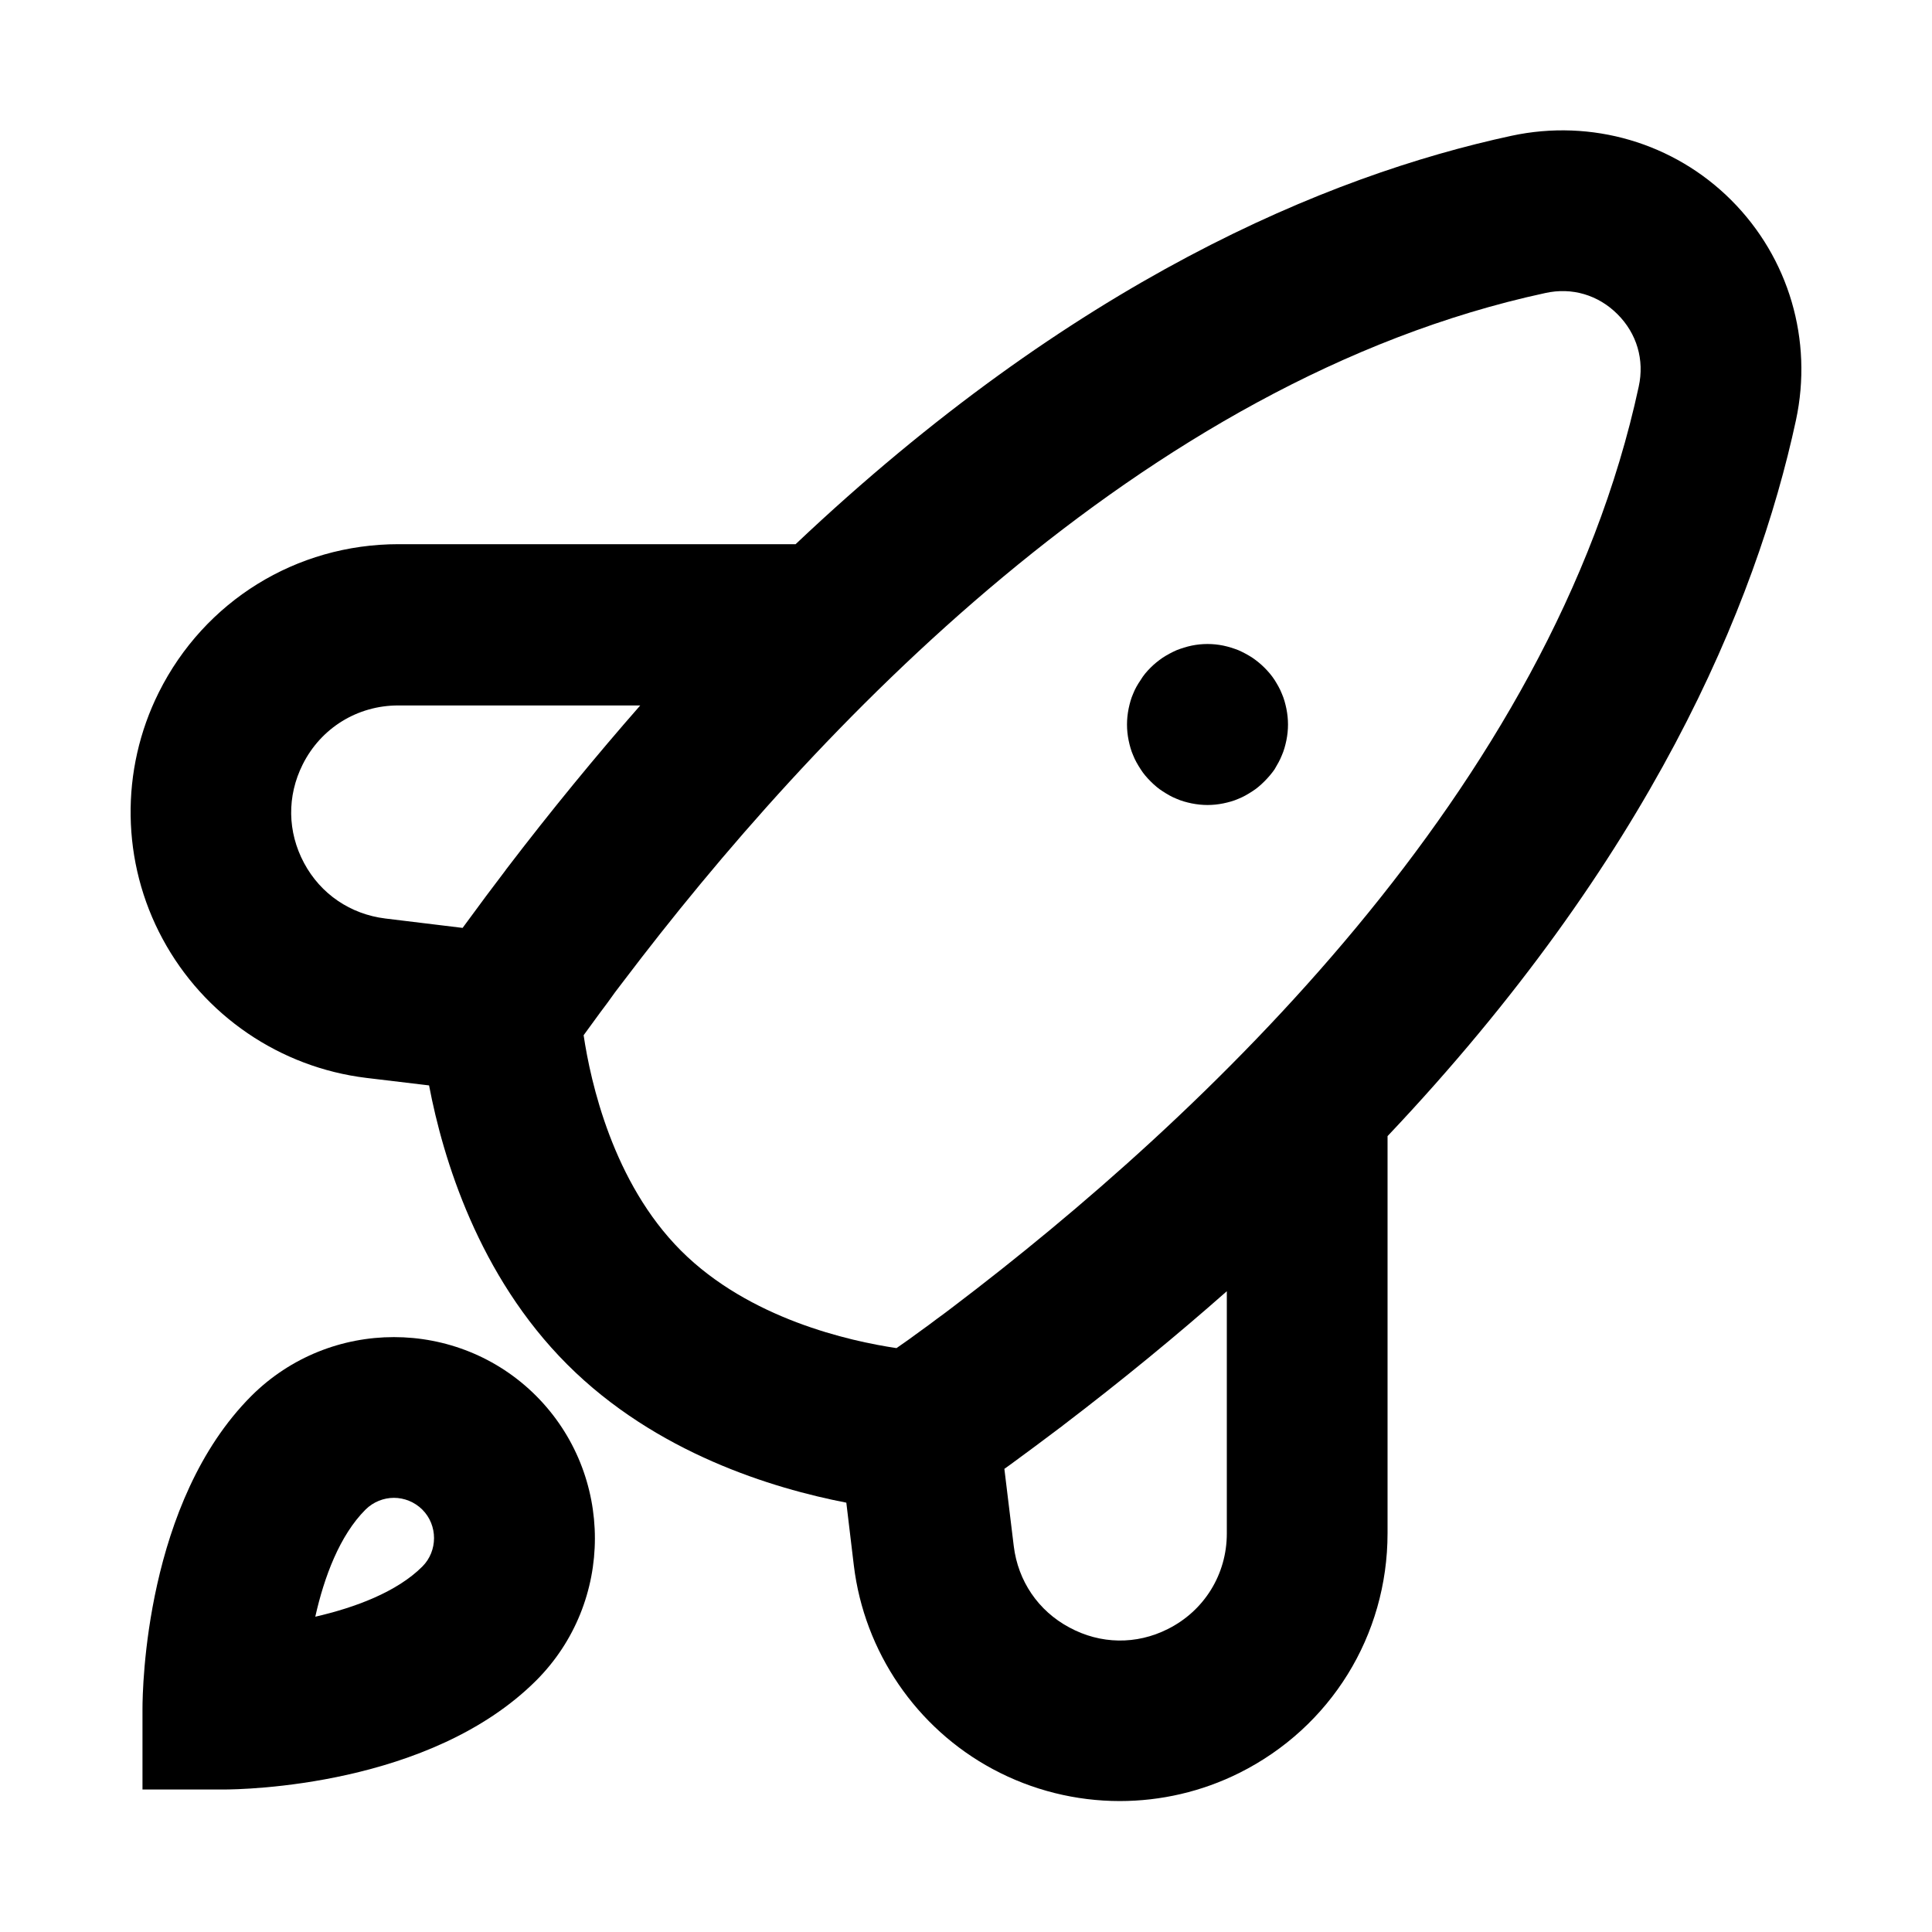
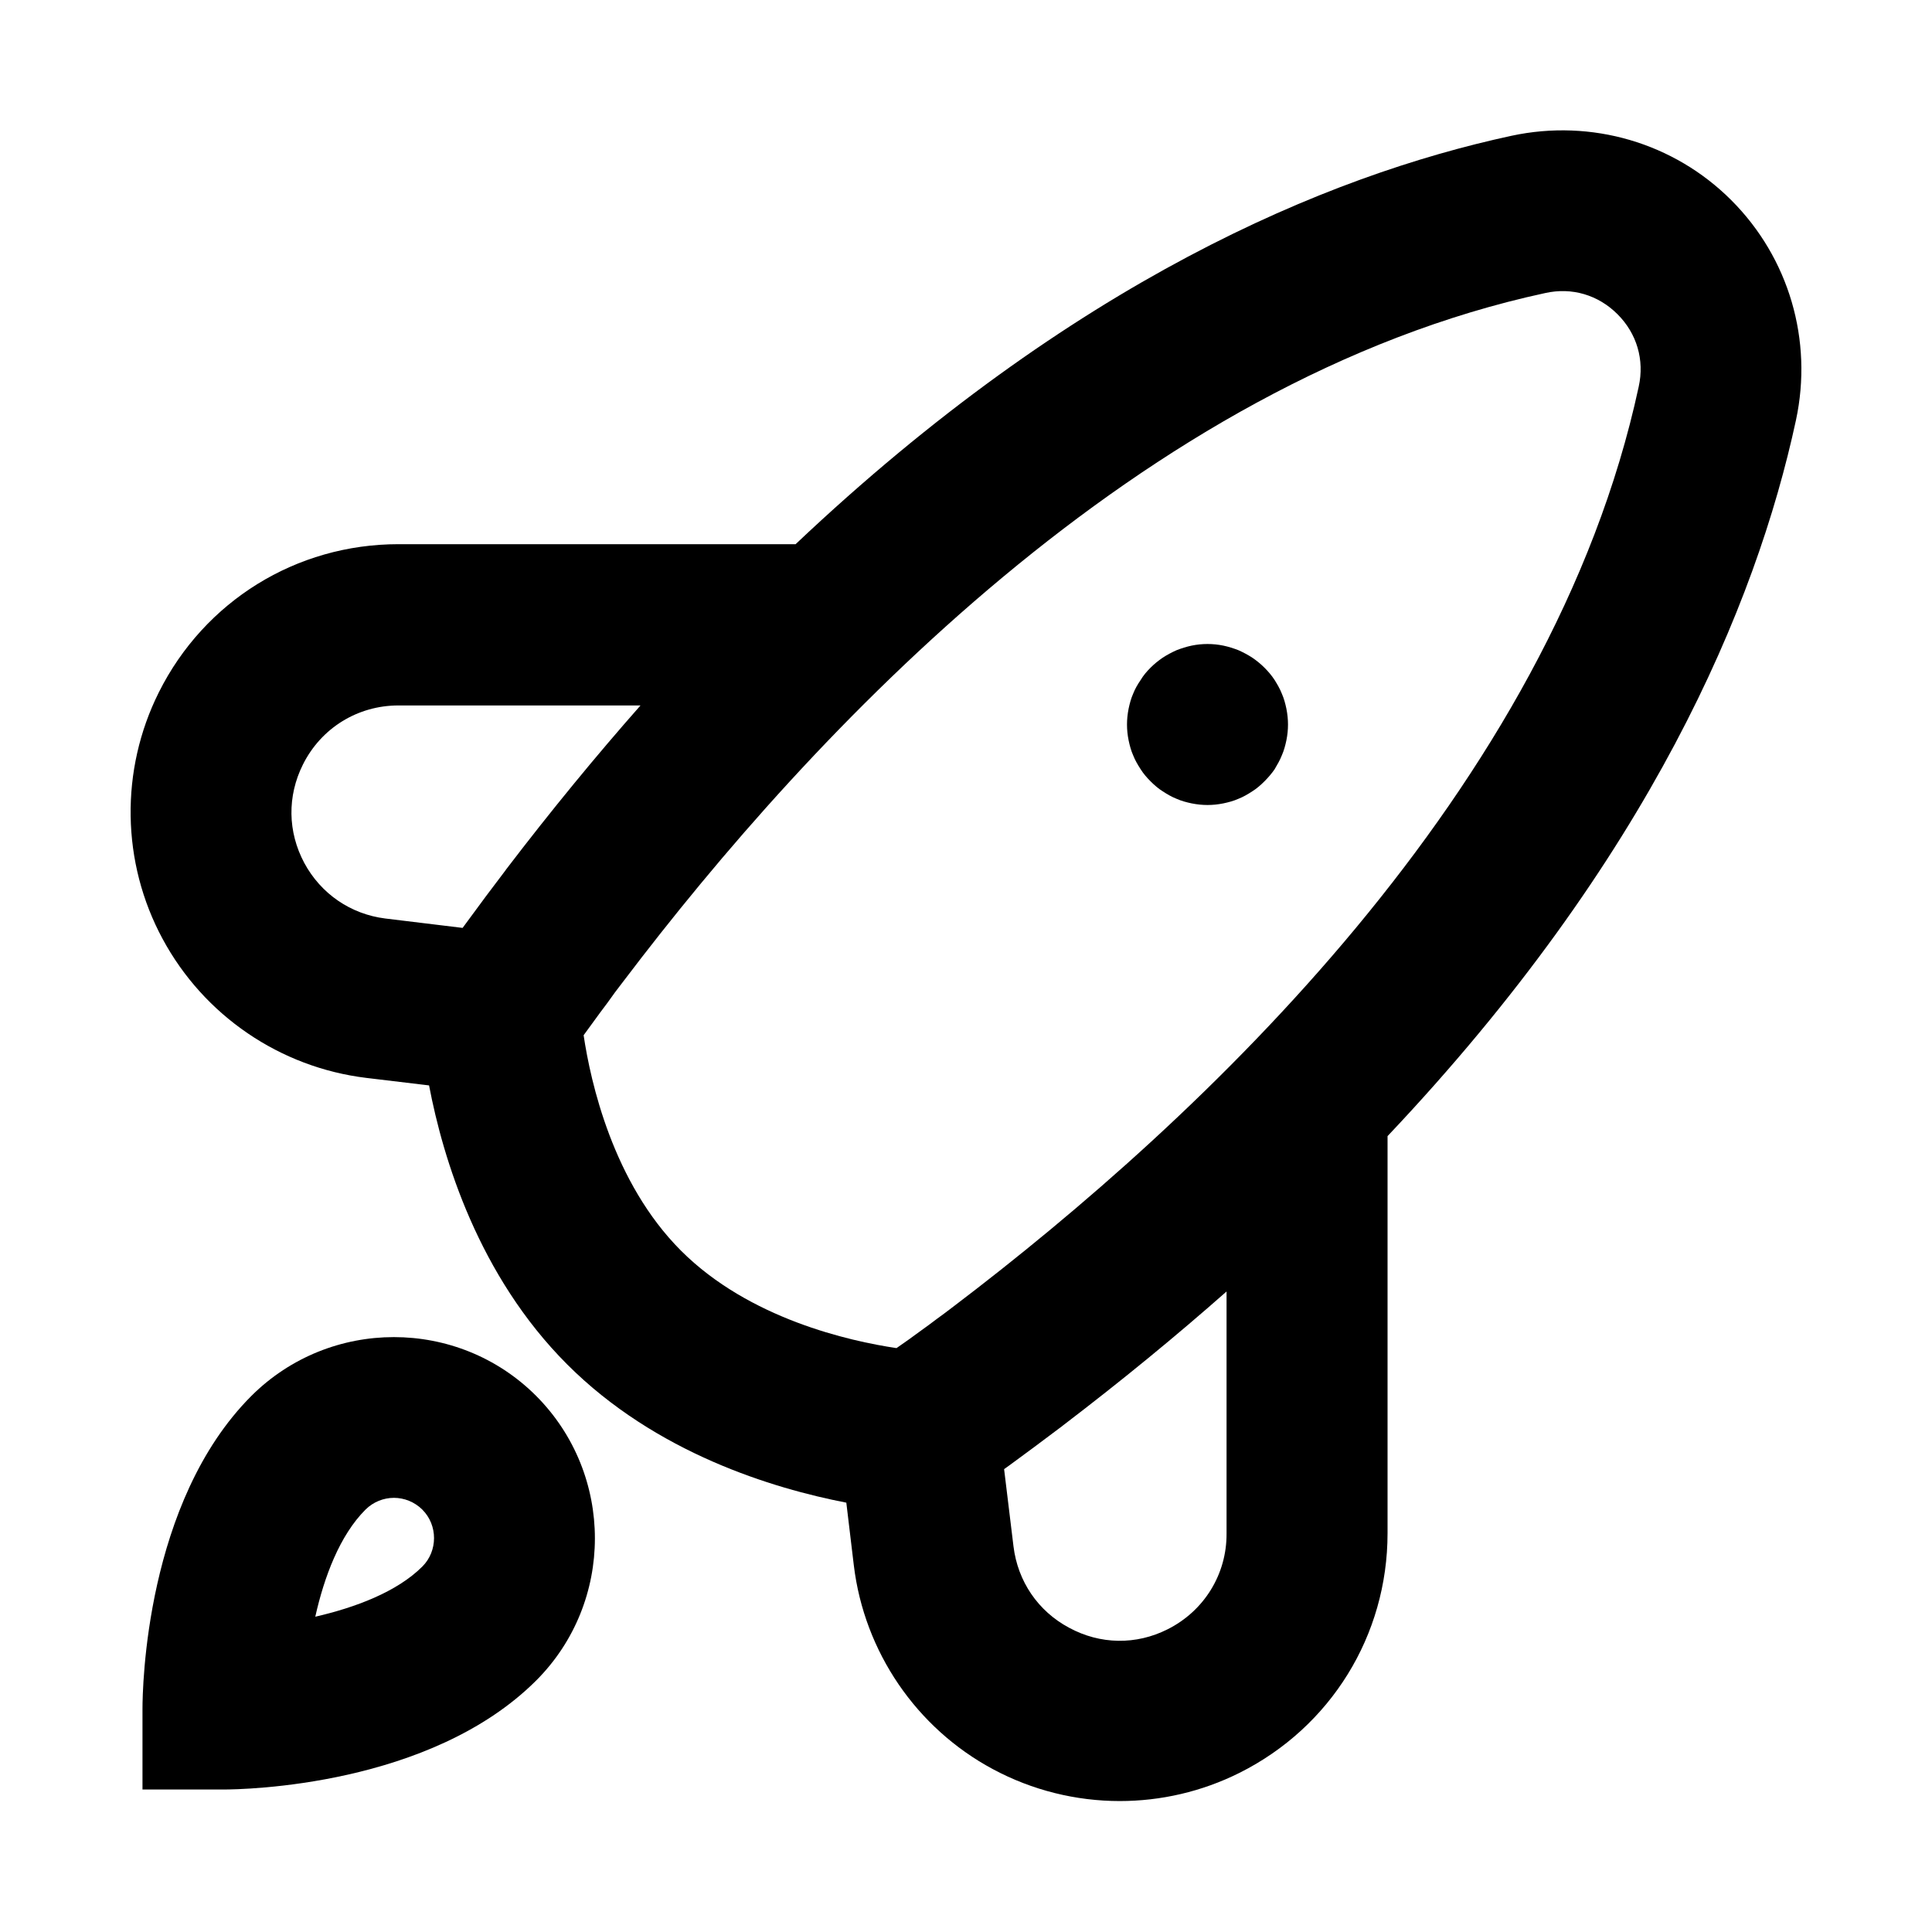
<svg xmlns="http://www.w3.org/2000/svg" version="1.1" id="Layer_1" x="0px" y="0px" viewBox="0 0 72 72" style="enable-background:new 0 0 72 72;" xml:space="preserve">
  <g>
    <path d="M19.98,62.63L19.98,62.63c2.92-2.92,2.92-7.68,0-10.61c-2.92-2.92-7.68-2.92-10.61,0c-3.95,3.95-4.06,10.89-4.06,11.67v3h3   C9.09,66.69,16.03,66.57,19.98,62.63z M13.62,56.26c0.29-0.29,0.68-0.44,1.06-0.44c0.38,0,0.77,0.15,1.06,0.44   c0.58,0.58,0.58,1.54,0,2.12c-0.95,0.95-2.51,1.53-3.99,1.87C12.08,58.77,12.66,57.22,13.62,56.26z" />
-     <path d="M56.33,5.06c-6.91,1.49-16.35,5.45-26.68,15.22h-14.8c-3.81,0-7.23,2.12-8.93,5.52c-1.45,2.9-1.4,6.34,0.14,9.19   c1.54,2.86,4.38,4.79,7.59,5.18l2.34,0.28c0.52,2.73,1.84,7.09,5.15,10.4c3.31,3.31,7.67,4.62,10.4,5.15l0.28,2.34   c0.39,3.22,2.33,6.06,5.18,7.59c1.47,0.79,3.1,1.19,4.73,1.19c1.53,0,3.06-0.35,4.46-1.05c3.4-1.7,5.52-5.12,5.52-8.93v-14.8   c9.77-10.33,13.73-19.77,15.22-26.68c0.64-2.98-0.26-6.05-2.41-8.2C62.38,5.32,59.31,4.42,56.33,5.06z M18.87,32.39   c-0.01,0.01-0.02,0.02-0.02,0.03c-0.49,0.64-0.98,1.3-1.47,1.97c-0.05,0.06-0.09,0.13-0.14,0.19l-2.88-0.35   c-1.3-0.16-2.41-0.91-3.03-2.07c-0.62-1.16-0.64-2.49-0.05-3.67c0.68-1.36,2.04-2.2,3.56-2.2h9.02   C22.22,28.16,20.55,30.19,18.87,32.39z M45.72,57.15c0,1.52-0.84,2.88-2.2,3.56c-1.17,0.59-2.51,0.57-3.67-0.06   c-1.16-0.62-1.91-1.73-2.07-3.03l-0.35-2.88c0.07-0.05,0.14-0.1,0.21-0.15c0.62-0.45,1.23-0.91,1.83-1.36   c0.06-0.04,0.12-0.09,0.17-0.13c2.19-1.67,4.21-3.33,6.08-4.98V57.15z M61.07,14.41c-3.24,15.03-16.31,27.28-25.55,34.29   c-0.2,0.15-0.39,0.3-0.59,0.44c-0.2,0.15-0.41,0.31-0.61,0.45c-0.3,0.22-0.6,0.44-0.91,0.65c-1.75-0.26-5.49-1.09-8.03-3.63   c-2.54-2.54-3.37-6.29-3.63-8.03c0.21-0.28,0.41-0.57,0.62-0.85c0.18-0.24,0.37-0.49,0.55-0.75c0.11-0.14,0.21-0.28,0.32-0.42   c7-9.24,19.28-22.39,34.35-25.64c0.99-0.22,1.97,0.07,2.69,0.79C61,12.43,61.29,13.41,61.07,14.41z" />
+     <path d="M56.33,5.06c-6.91,1.49-16.35,5.45-26.68,15.22h-14.8c-3.81,0-7.23,2.12-8.93,5.52c-1.45,2.9-1.4,6.34,0.14,9.19   c1.54,2.86,4.38,4.79,7.59,5.18l2.34,0.28c0.52,2.73,1.84,7.09,5.15,10.4c3.31,3.31,7.67,4.62,10.4,5.15l0.28,2.34   c0.39,3.22,2.33,6.06,5.18,7.59c1.47,0.79,3.1,1.19,4.73,1.19c1.53,0,3.06-0.35,4.46-1.05c3.4-1.7,5.52-5.12,5.52-8.93v-14.8   c9.77-10.33,13.73-19.77,15.22-26.68c0.64-2.98-0.26-6.05-2.41-8.2C62.38,5.32,59.31,4.42,56.33,5.06z M11.34,32.16   c-0.62-1.16-0.64-2.49-0.05-3.67c0.68-1.36,2.04-2.2,3.56-2.2h9.02c-1.65,1.87-3.32,3.9-5,6.1c-0.01,0.01-0.02,0.02-0.02,0.03   c-0.49,0.64-0.98,1.3-1.47,1.97c-0.05,0.06-0.09,0.13-0.14,0.19l-2.88-0.35C13.07,34.07,11.96,33.31,11.34,32.16z M43.51,60.72   c-1.17,0.59-2.51,0.57-3.67-0.06c-1.16-0.62-1.91-1.73-2.07-3.03l-0.35-2.88c0.07-0.05,0.14-0.1,0.21-0.15   c0.62-0.45,1.23-0.91,1.83-1.36c0.06-0.04,0.12-0.09,0.17-0.13c2.19-1.67,4.21-3.33,6.08-4.98v9.02   C45.72,58.67,44.87,60.04,43.51,60.72z M61.07,14.41c-3.24,15.03-16.31,27.28-25.55,34.29c-0.2,0.15-0.39,0.3-0.59,0.44   c-0.2,0.15-0.41,0.31-0.61,0.45c-0.3,0.22-0.6,0.44-0.91,0.65c-1.75-0.26-5.49-1.09-8.03-3.63c-2.54-2.54-3.37-6.29-3.63-8.03   c0.21-0.28,0.41-0.57,0.62-0.85c0.18-0.24,0.37-0.49,0.55-0.75c0.11-0.14,0.21-0.28,0.32-0.42c7-9.24,19.28-22.39,34.35-25.64   c0.99-0.22,1.97,0.07,2.69,0.79C61,12.43,61.29,13.41,61.07,14.41z" />
    <path d="M47.77,25.85c-0.07-0.18-0.17-0.35-0.27-0.51c-0.11-0.17-0.24-0.32-0.38-0.46c-0.14-0.14-0.29-0.26-0.45-0.37   c-0.17-0.11-0.34-0.2-0.52-0.28c-0.18-0.07-0.37-0.13-0.56-0.17c-0.39-0.08-0.79-0.08-1.18,0c-0.19,0.04-0.38,0.1-0.56,0.17   c-0.18,0.08-0.35,0.17-0.52,0.28c-0.16,0.11-0.31,0.23-0.45,0.37s-0.27,0.29-0.37,0.46c-0.11,0.16-0.21,0.33-0.28,0.51   c-0.08,0.18-0.13,0.37-0.17,0.56C42.02,26.61,42,26.81,42,27c0,0.2,0.02,0.39,0.06,0.59c0.04,0.19,0.09,0.38,0.17,0.56   c0.07,0.18,0.17,0.35,0.28,0.52c0.1,0.16,0.23,0.31,0.37,0.45c0.14,0.14,0.29,0.27,0.45,0.37c0.17,0.11,0.34,0.21,0.52,0.28   c0.18,0.08,0.37,0.13,0.56,0.17C44.61,29.98,44.81,30,45,30c0.2,0,0.39-0.02,0.59-0.06c0.19-0.04,0.38-0.09,0.56-0.17   c0.18-0.07,0.35-0.17,0.52-0.28c0.16-0.1,0.31-0.23,0.45-0.37c0.14-0.14,0.27-0.29,0.38-0.45c0.1-0.17,0.2-0.34,0.27-0.52   c0.08-0.18,0.13-0.37,0.17-0.56C47.98,27.39,48,27.2,48,27c0-0.19-0.02-0.39-0.06-0.59C47.9,26.22,47.85,26.03,47.77,25.85z" />
  </g>
</svg>
